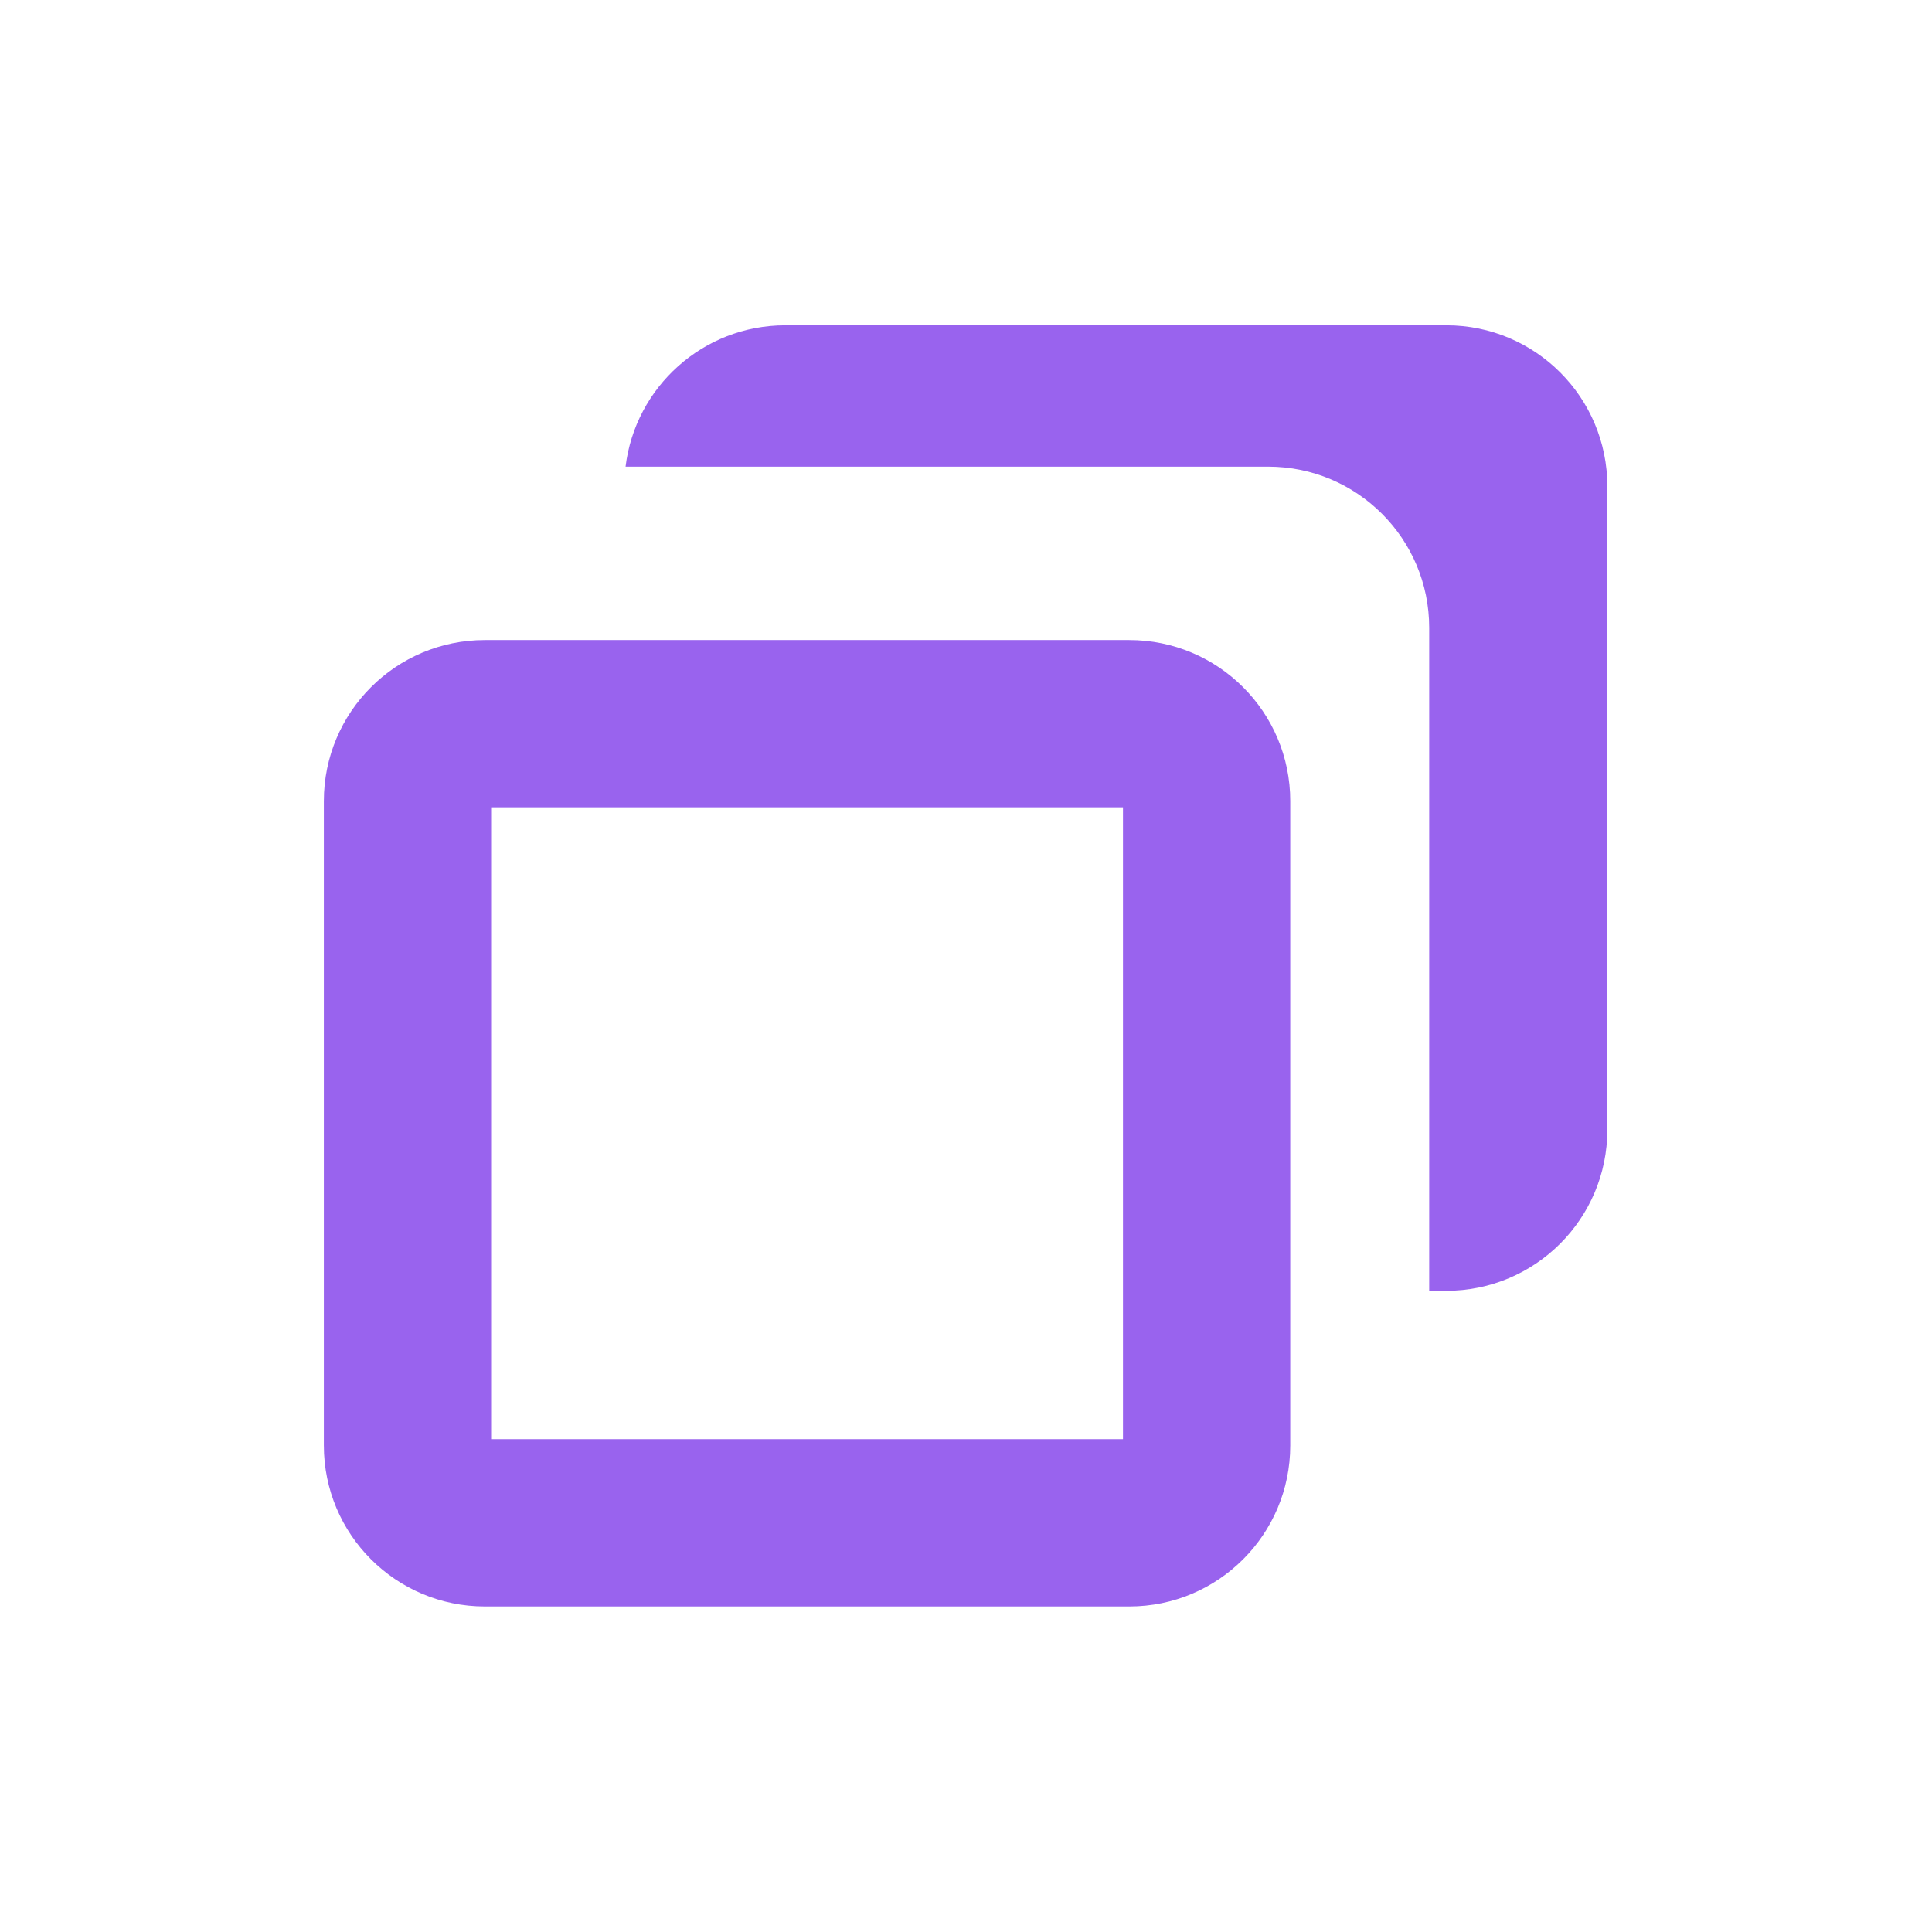
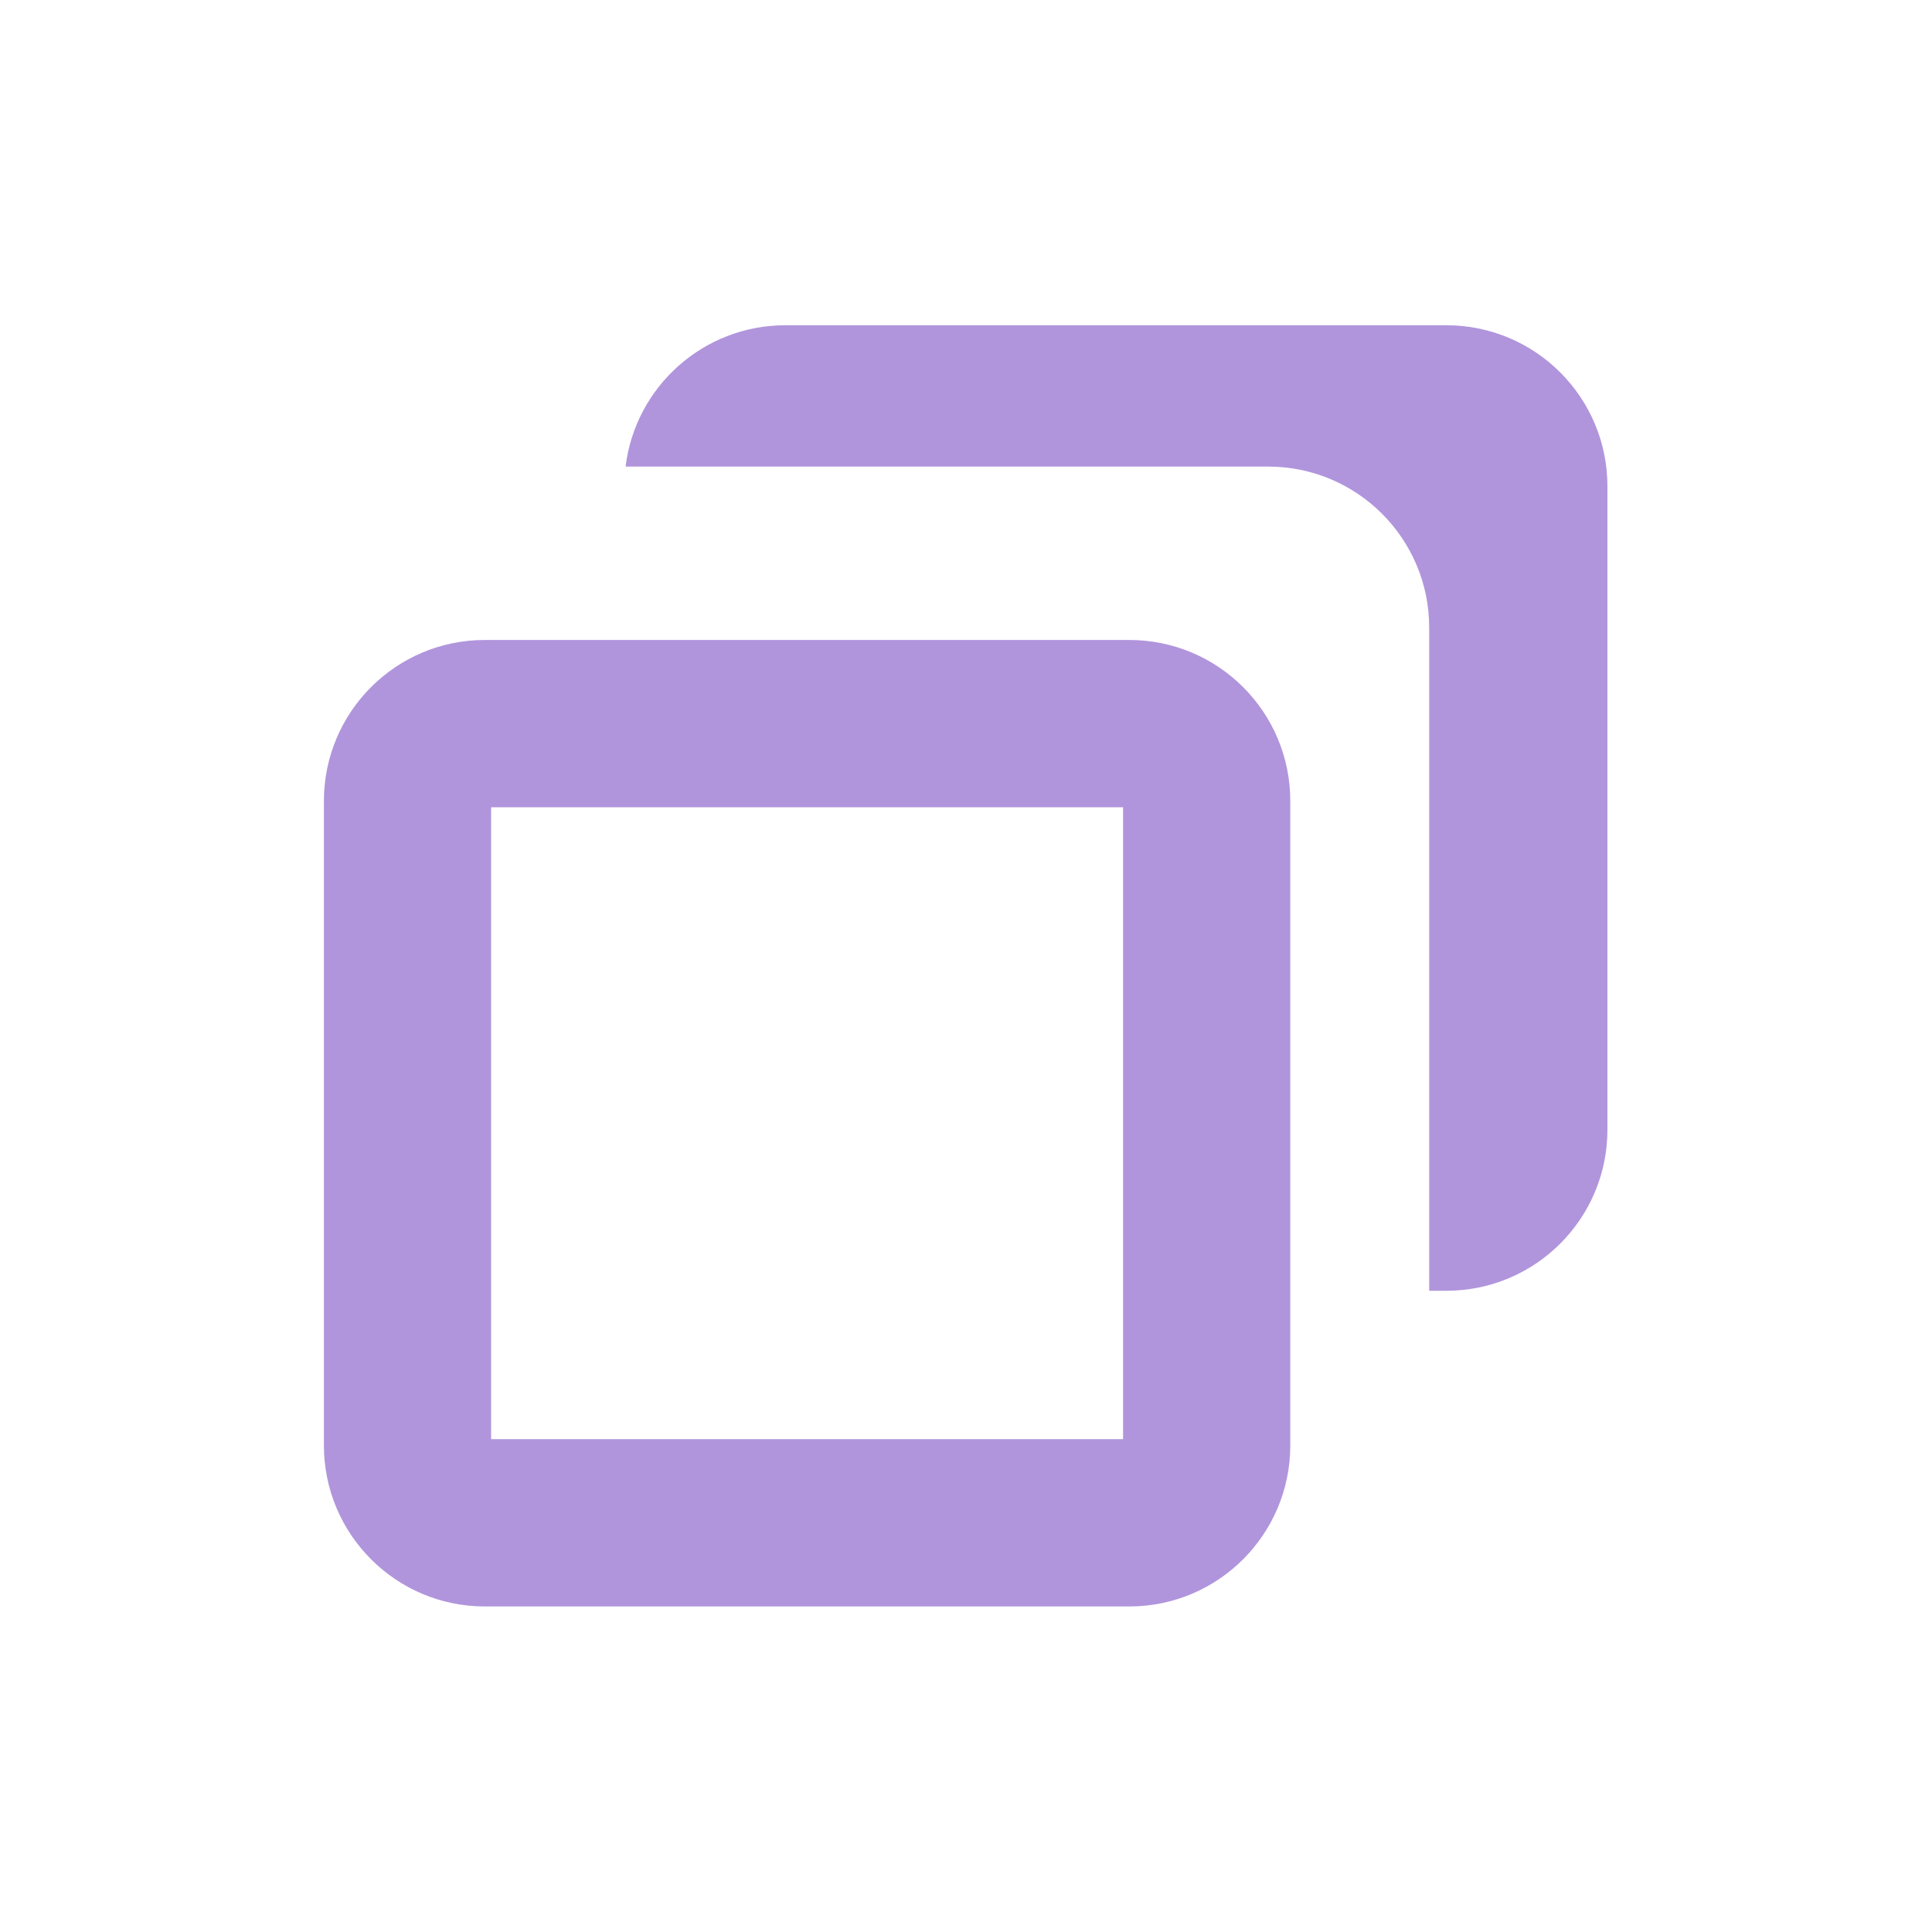
- <svg xmlns="http://www.w3.org/2000/svg" width="24" height="24" viewBox="0 0 24 24" fill="none">
-   <g opacity="0.9">
-     <path d="M7.771 5.797H15.754C16.858 5.797 17.754 6.692 17.754 7.797V16.035H17.967C19.072 16.035 19.967 15.139 19.967 14.034V6.041C19.967 4.936 19.072 4.041 17.968 4.041H9.756C8.733 4.041 7.891 4.809 7.771 5.797Z" fill="#8E52EC" />
-     <path fill-rule="evenodd" clip-rule="evenodd" d="M4.023 9.951C4.023 8.846 4.918 7.951 6.023 7.951H14.028C15.133 7.951 16.028 8.846 16.028 9.951V17.956C16.028 19.061 15.133 19.956 14.028 19.956H6.023C4.918 19.956 4.023 19.061 4.023 17.956V9.951ZM13.95 10.029H6.101V17.878H13.95V10.029Z" fill="#8E52EC" />
-   </g>
+ <svg xmlns="http://www.w3.org/2000/svg" width="20" height="20" viewBox="0 0 20 20" fill="none">
+   <path d="M6.476 4.83H13.128C14.049 4.83 14.795 5.577 14.795 6.497V13.362H14.973C15.893 13.362 16.64 12.616 16.64 11.695V5.034C16.64 4.113 15.893 3.367 14.973 3.367H8.13C7.278 3.367 6.576 4.007 6.476 4.83Z" fill="#B095DC" />
+   <path fill-rule="evenodd" clip-rule="evenodd" d="M3.353 8.292C3.353 7.371 4.099 6.625 5.019 6.625H11.69C12.611 6.625 13.357 7.371 13.357 8.292V14.963C13.357 15.883 12.611 16.63 11.69 16.63H5.019C4.099 16.63 3.353 15.883 3.353 14.963V8.292ZM11.626 8.357H5.084V14.898H11.626V8.357Z" fill="#B095DC" />
</svg>
